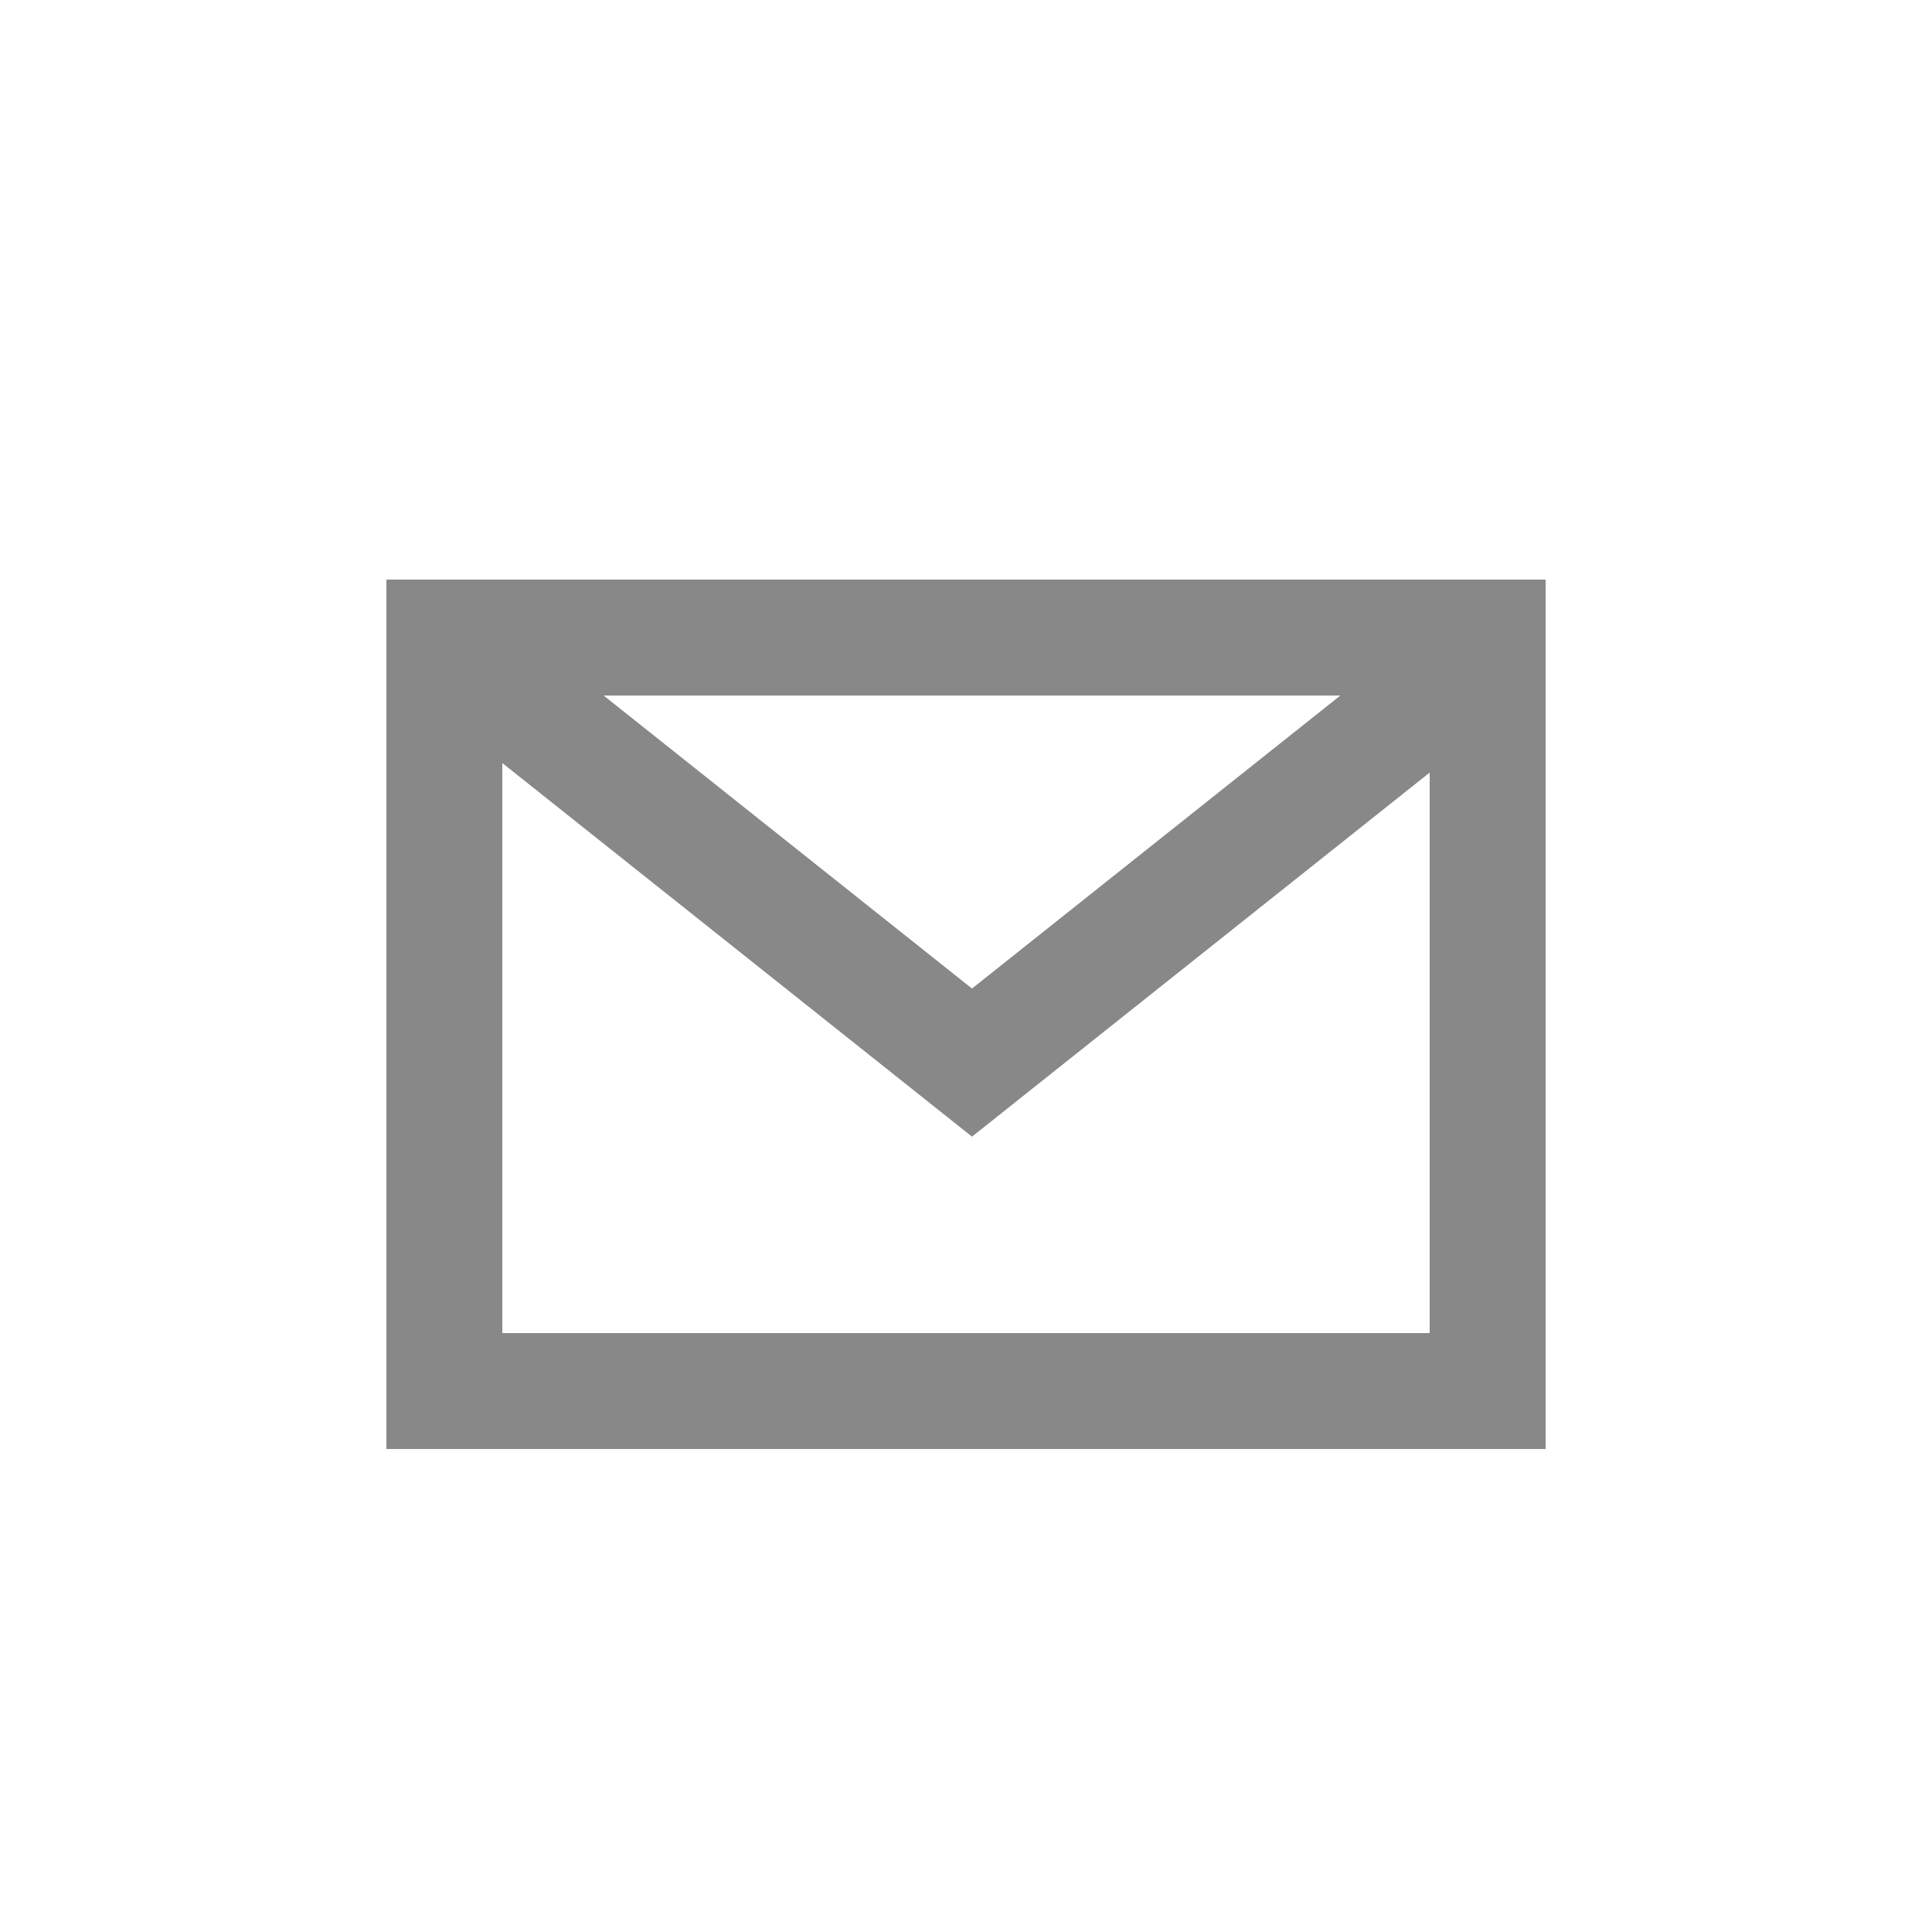
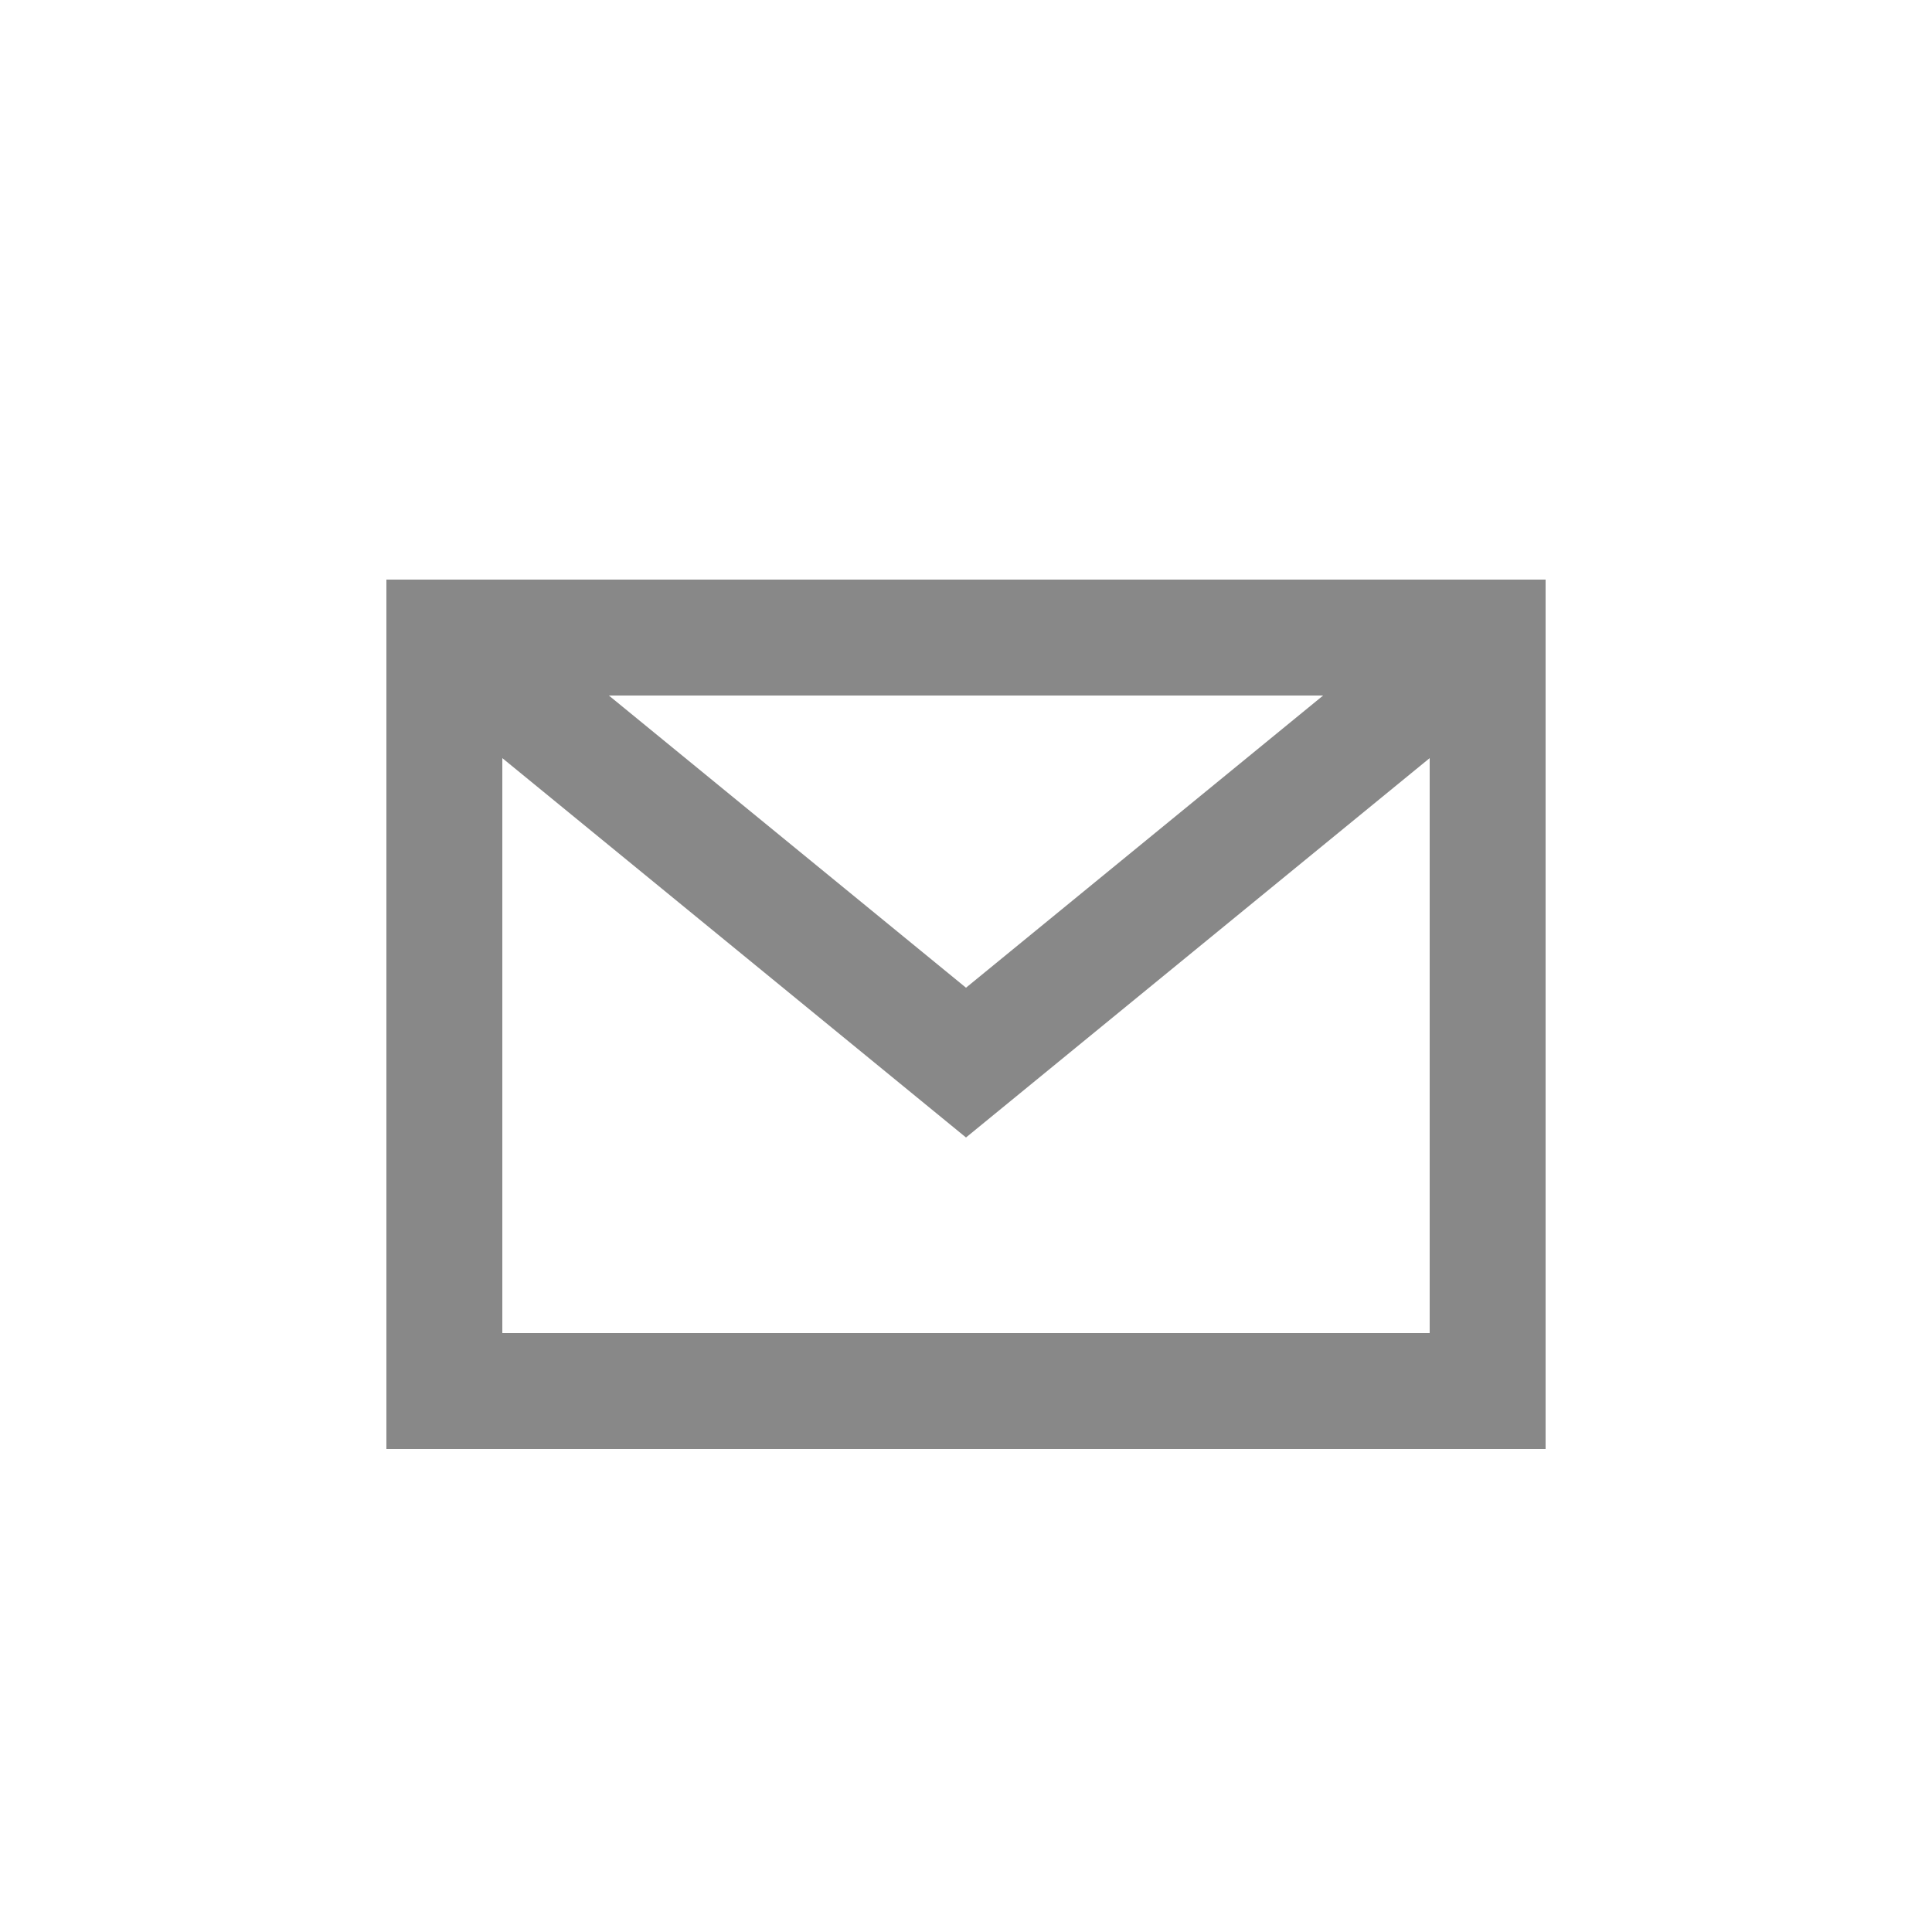
<svg xmlns="http://www.w3.org/2000/svg" width="20px" height="20px" viewBox="0 0 20 20" version="1.1">
-   <g id="0717" stroke="none" stroke-width="1" fill="none" fill-rule="evenodd">
-     <g id="NIKE_M_INFO_01_001_AGENCYCONTACT_목록--" transform="translate(-40, -319)" stroke="#888888" stroke-width="1.2">
-       <g id="02.모듈/에이전시" transform="translate(20, 135)">
-         <g id="이메일" transform="translate(20, 184)">
-           <g id="Group" transform="translate(4, 6)">
-             <rect id="Rectangle" x="0.6" y="0.6" width="10.8" height="7.8" />
-             <polyline id="Path-14" points="0.562 0.625 6.062 5 11.562 0.625" />
-           </g>
-         </g>
-       </g>
+   <g id="00.아이콘/00.탭,필터/메일보내기" stroke="none" stroke-width="1" fill="none" fill-rule="evenodd">
+     <g id="Group" transform="translate(4, 6)" stroke="#888888" stroke-width="1.2">
+       <rect id="Rectangle" x="0.6" y="0.6" width="10.8" height="7.8" />
+       <polyline id="Path-14" points="0.5 0.5 6 5 11.5 0.5" />
    </g>
  </g>
</svg>
